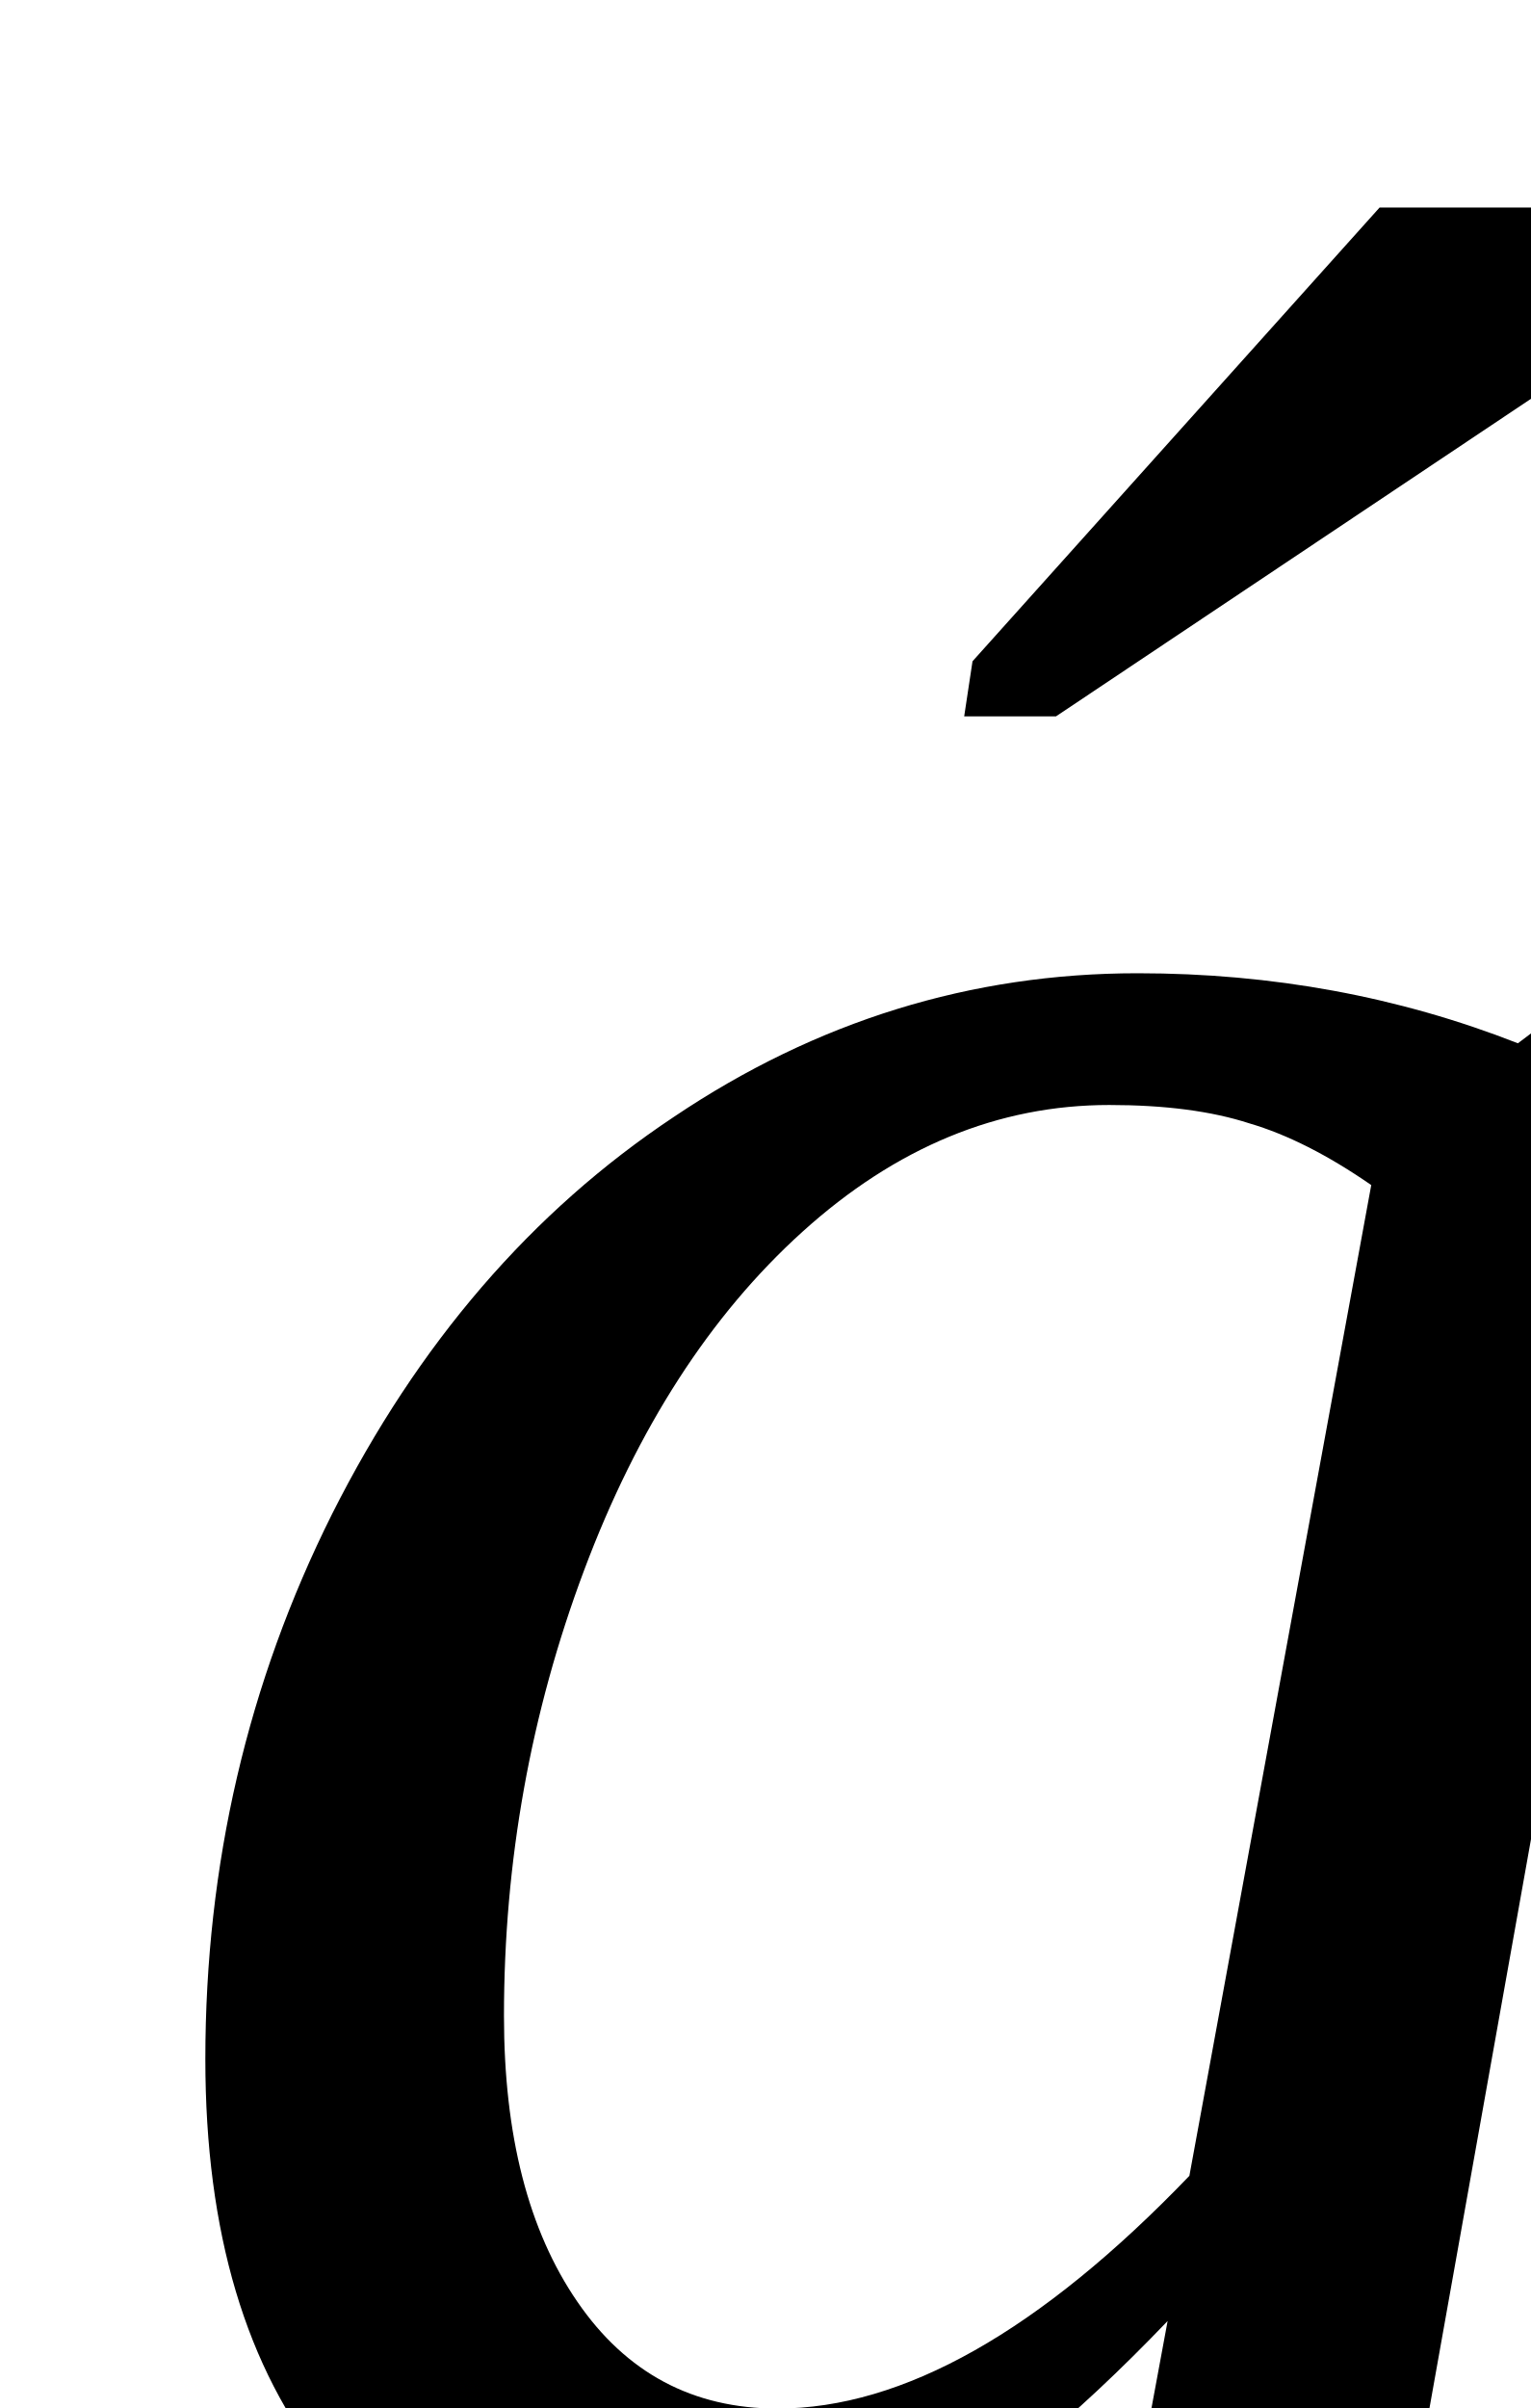
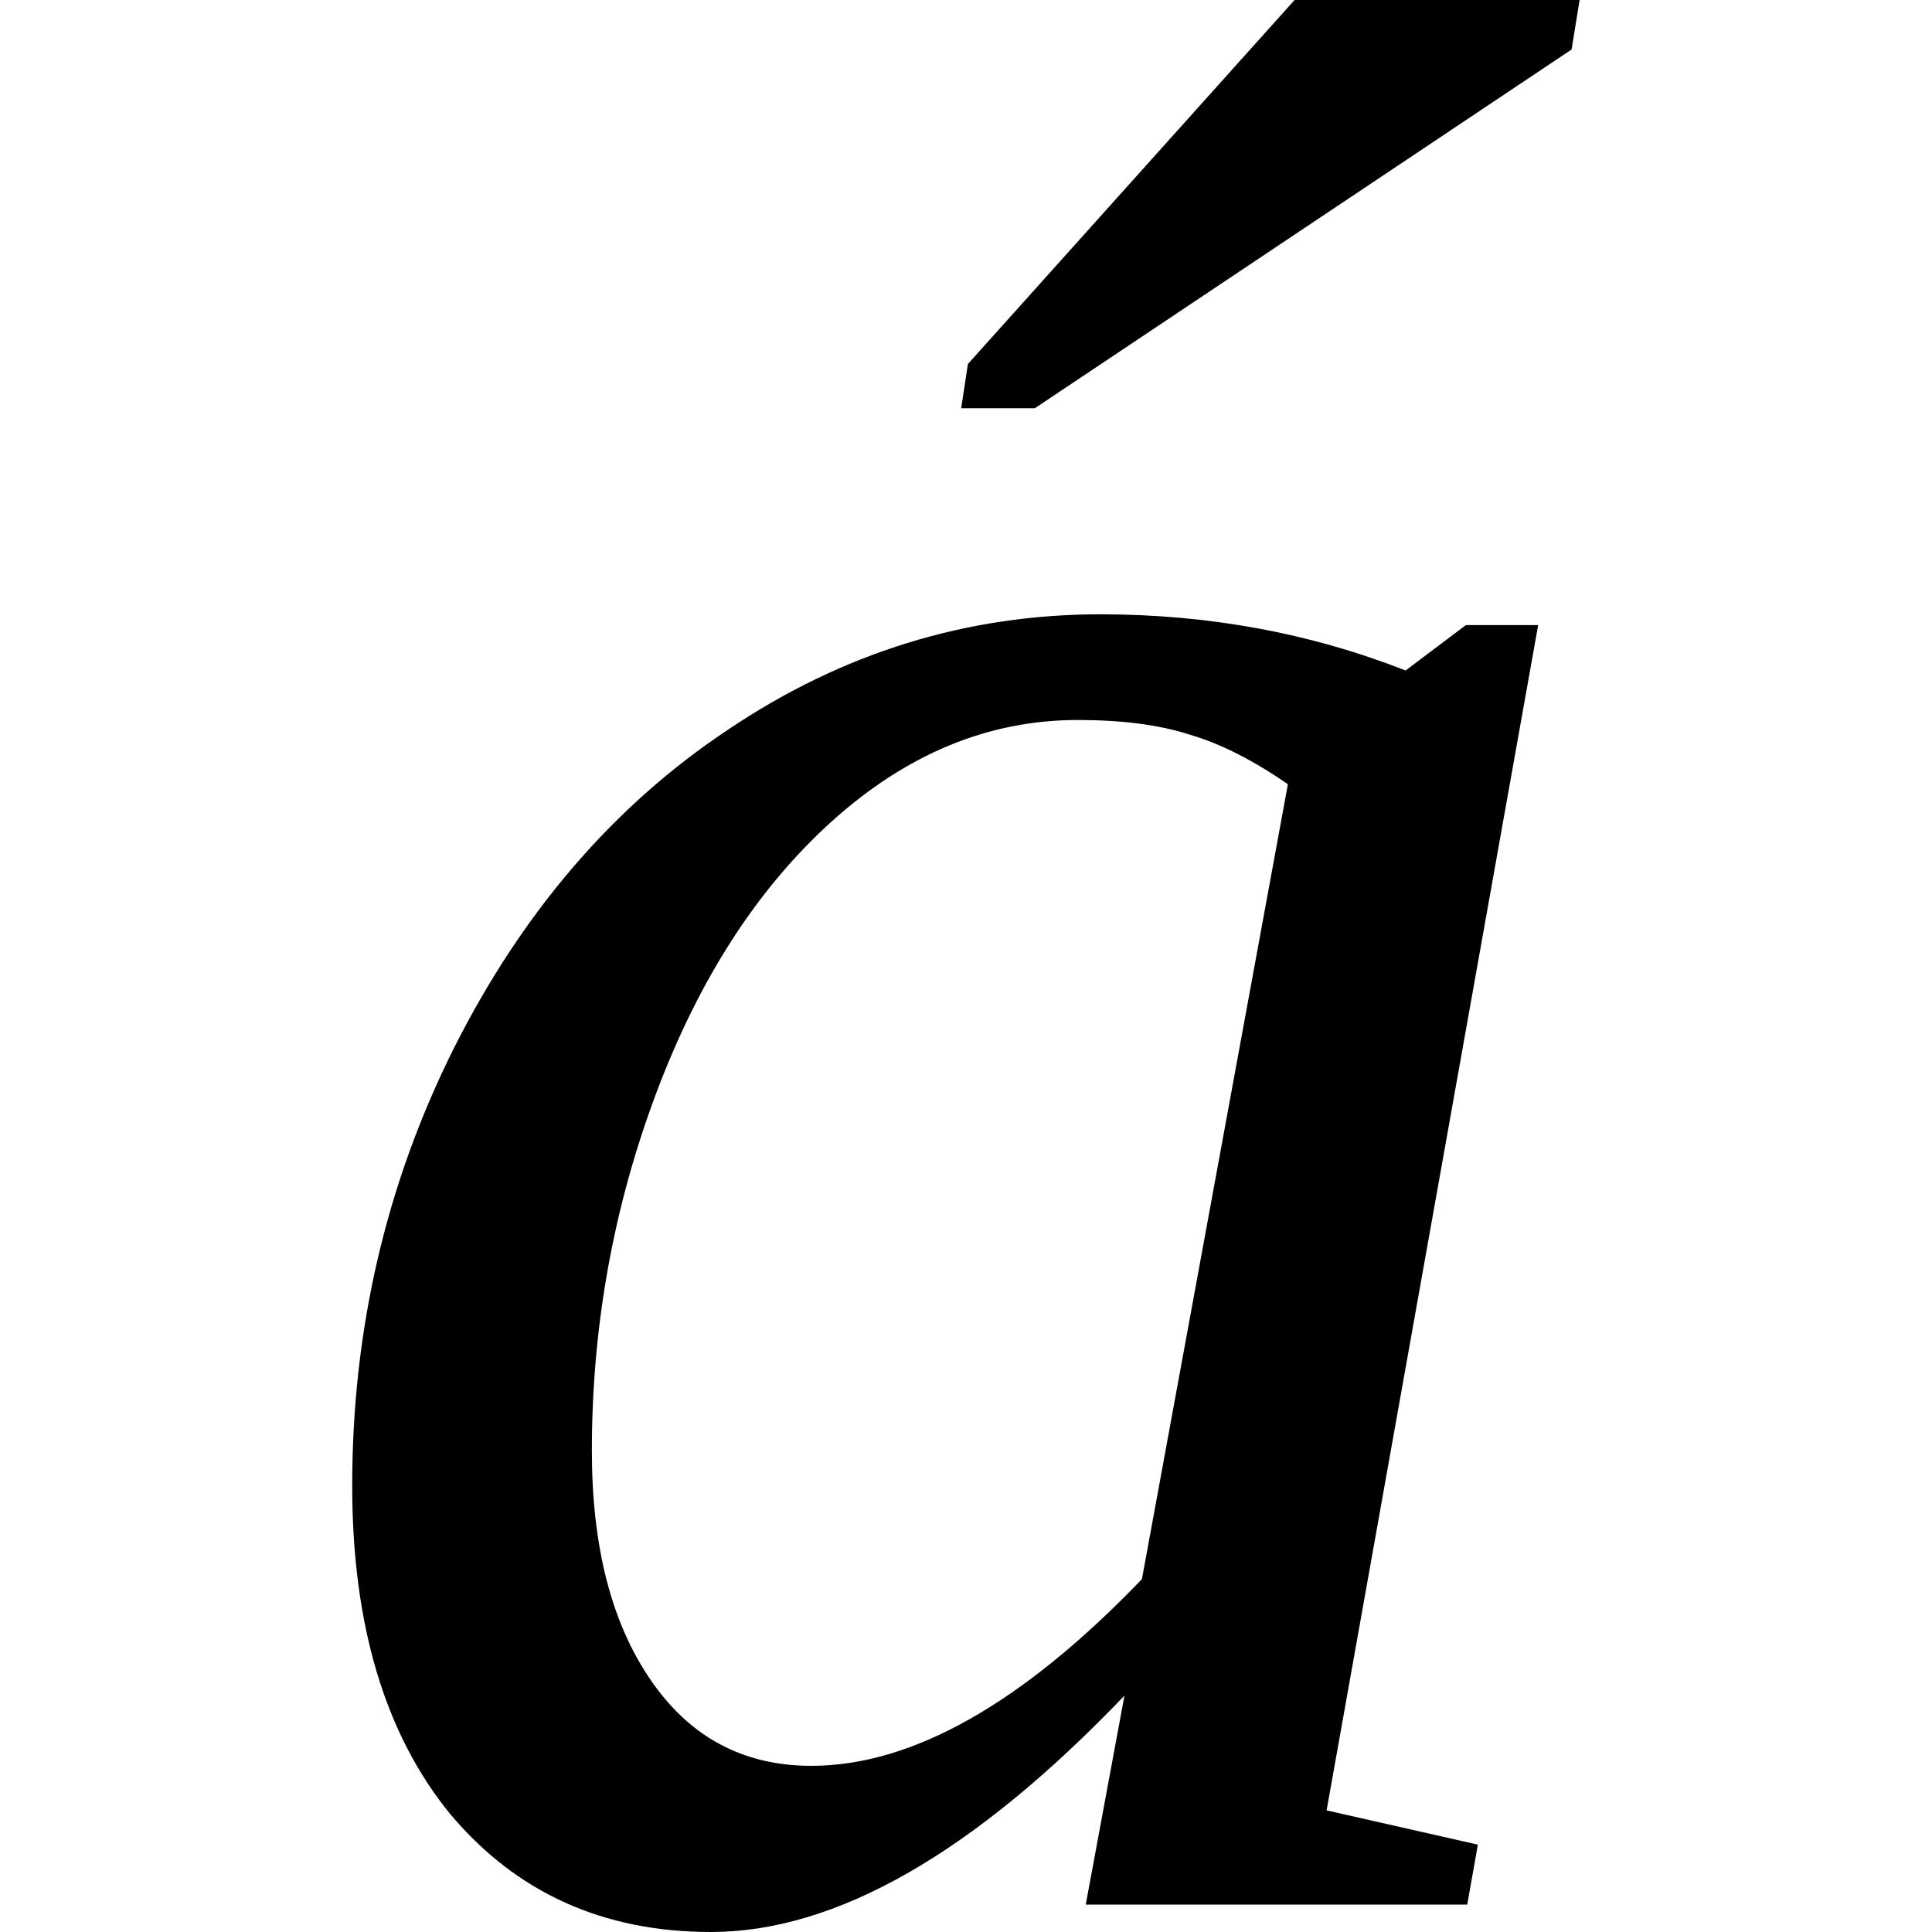
- <svg xmlns="http://www.w3.org/2000/svg" version="1.1">
-   <path d="M 6.65,11.54 7.533,11.74 7.471,12.09 H 5.244 L 5.47,10.87 Q 4.15,12.25 3.056,12.25 2.111,12.25 1.533,11.56 0.962,10.86 0.962,9.644 0.962,8.277 1.556,7.09 2.158,5.894 3.158,5.23 4.158,4.558 5.33,4.558 6.275,4.558 7.111,4.886 L 7.463,4.621 H 7.885 Z M 6.424,5.55 Q 6.119,5.339 5.853,5.261 5.588,5.175 5.197,5.175 4.416,5.175 3.759,5.769 3.111,6.355 2.736,7.355 2.361,8.355 2.361,9.441 2.361,10.28 2.705,10.78 3.048,11.28 3.642,11.28 4.525,11.28 5.572,10.19 Z M 4.517,3.355 4.556,3.097 6.463,0.972 H 8.127 L 8.08,1.261 4.947,3.355 Z" />
+ <svg xmlns="http://www.w3.org/2000/svg" version="1.1" id="svg4" width="11.278" height="11.278">
+   <defs id="defs8" />
+   <path d="m 7.744,10.568 0.883,0.2 -0.062,0.35 h -2.227 l 0.226,-1.22 q -1.32,1.38 -2.414,1.38 -0.945,0 -1.523,-0.69 -0.571,-0.7 -0.571,-1.916 0,-1.367 0.594,-2.554 0.602,-1.196 1.602,-1.86 1,-0.672 2.172,-0.672 0.945,0 1.781,0.328 l 0.352,-0.265 h 0.422 z m -0.226,-5.99 q -0.305,-0.211 -0.571,-0.289 -0.265,-0.086 -0.656,-0.086 -0.781,0 -1.438,0.594 -0.648,0.586 -1.023,1.586 -0.375,1 -0.375,2.086 0,0.839 0.344,1.339 0.343,0.5 0.937,0.5 0.883,0 1.93,-1.09 z m -1.907,-2.195 0.039,-0.258 L 7.557,-2.746582e-8 h 1.664 L 9.174,0.289 6.041,2.383 Z" id="path2" />
</svg>
